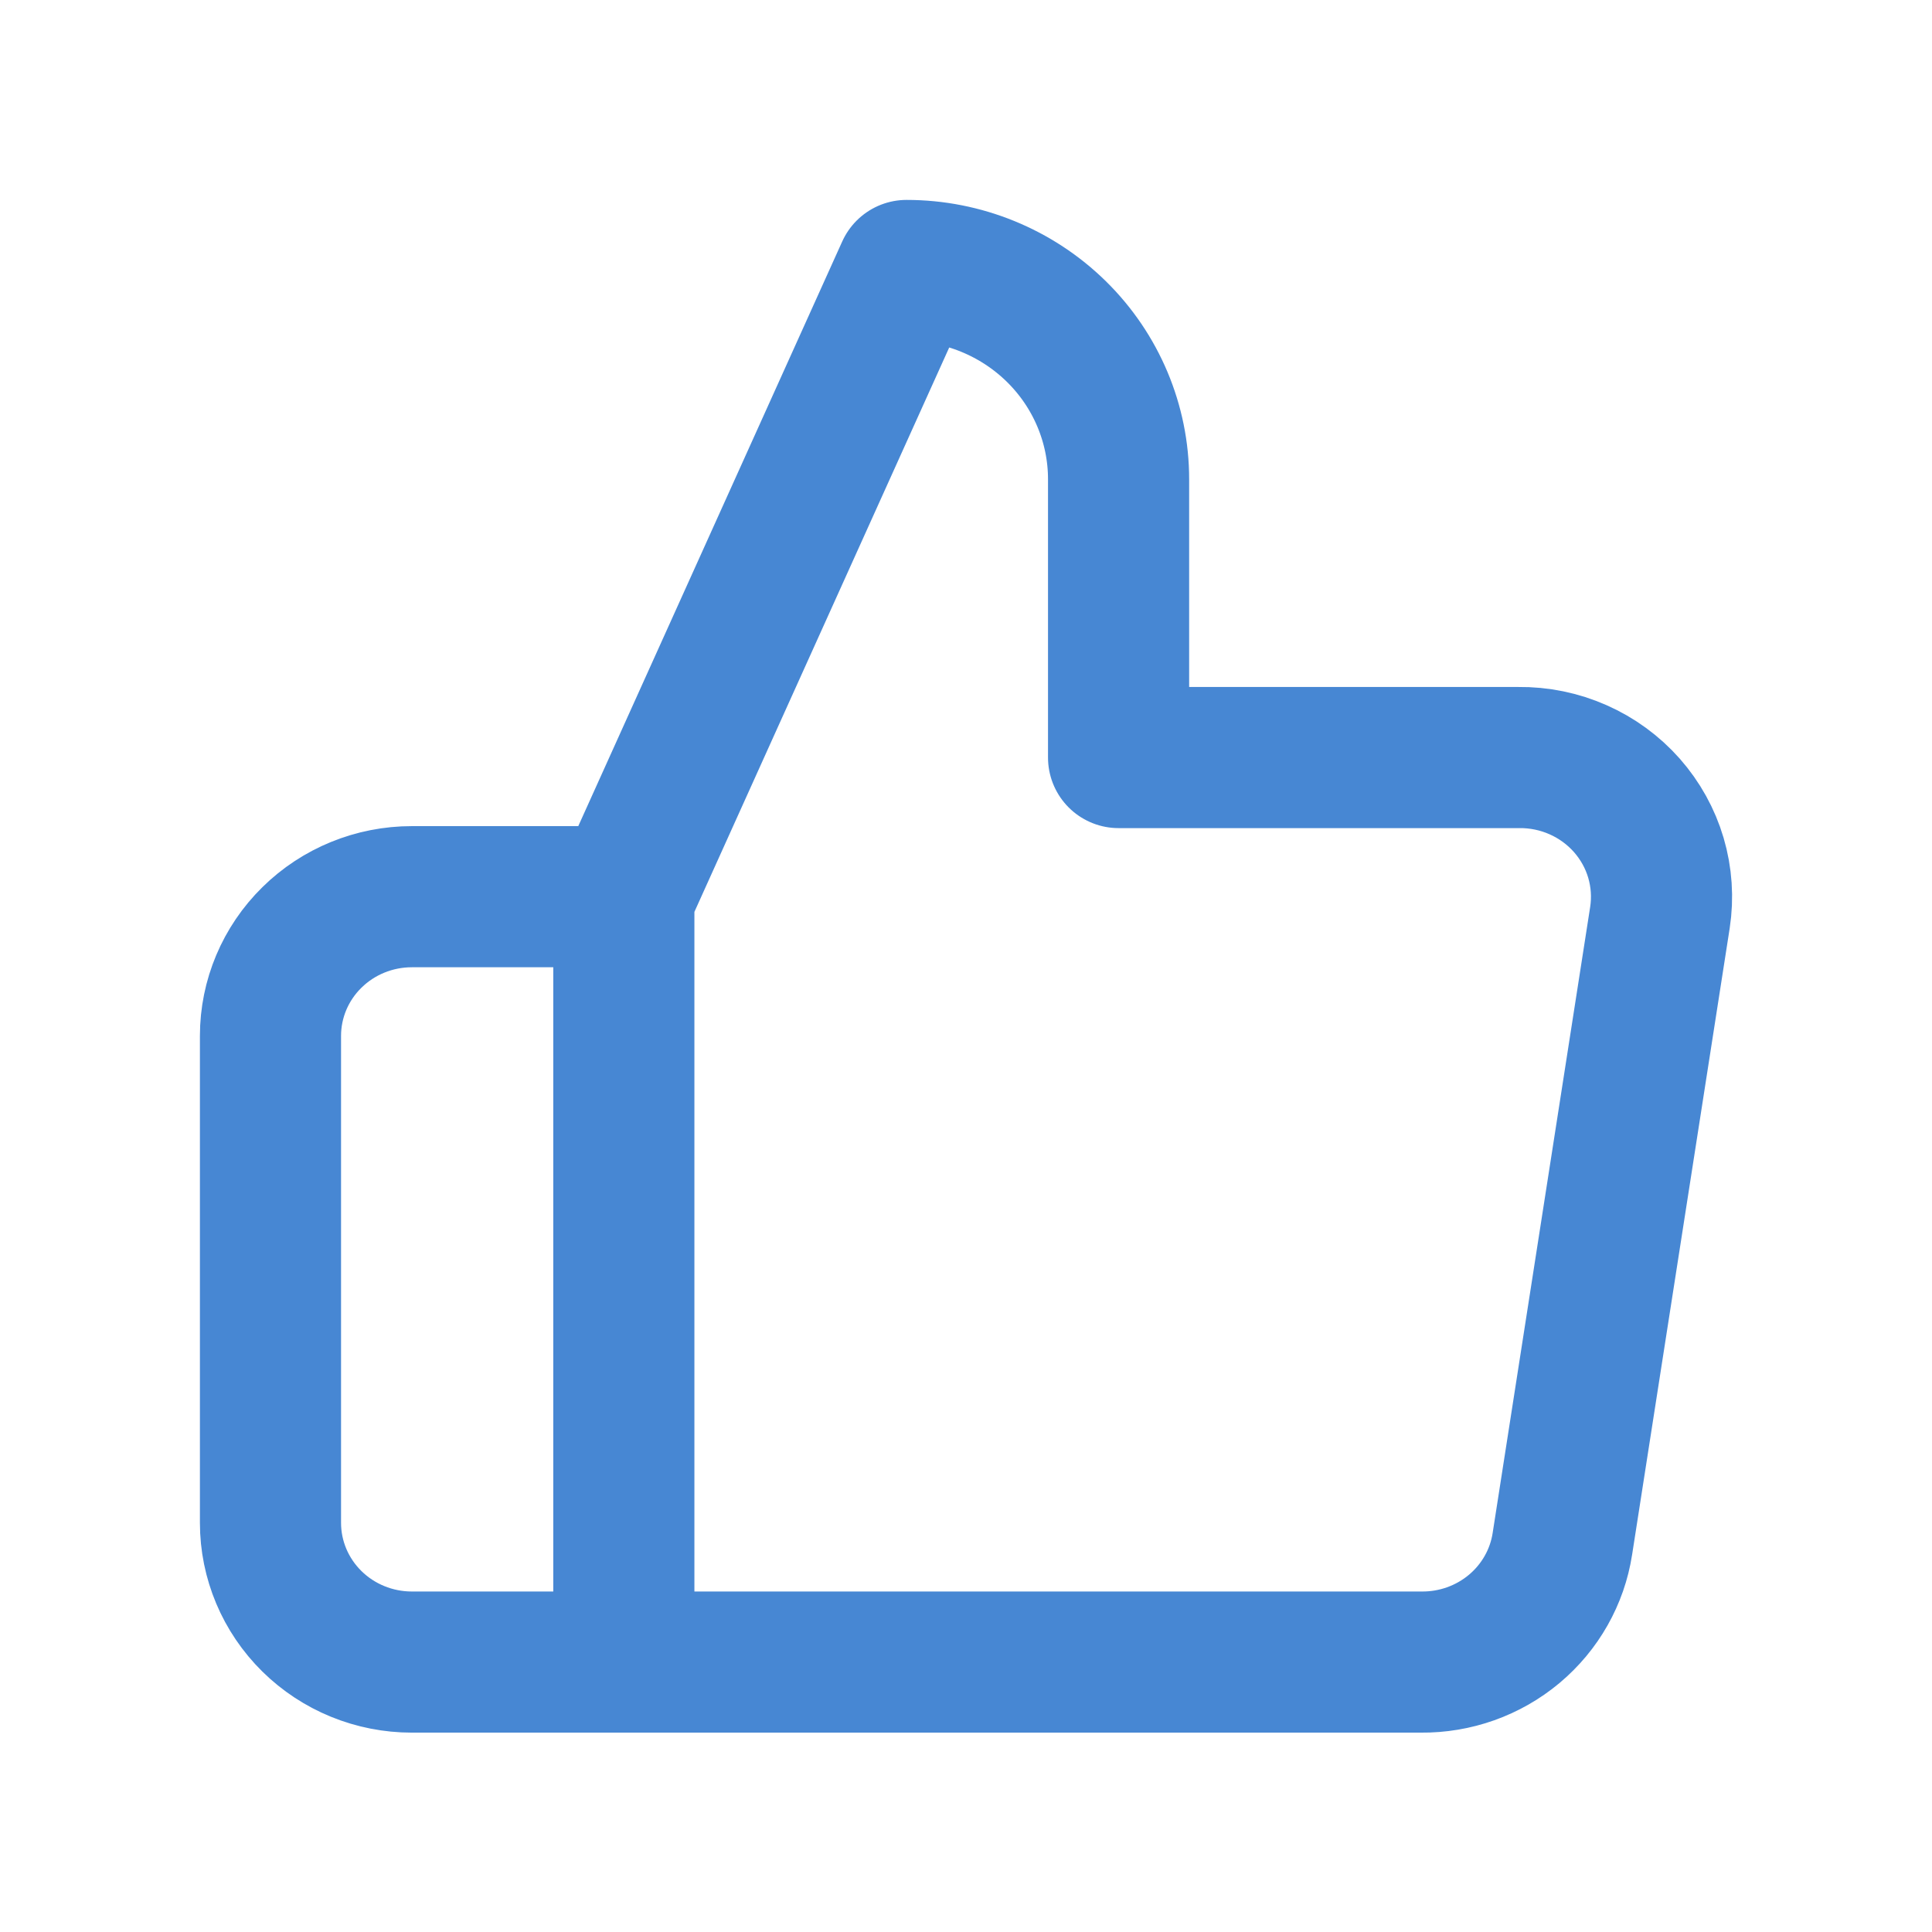
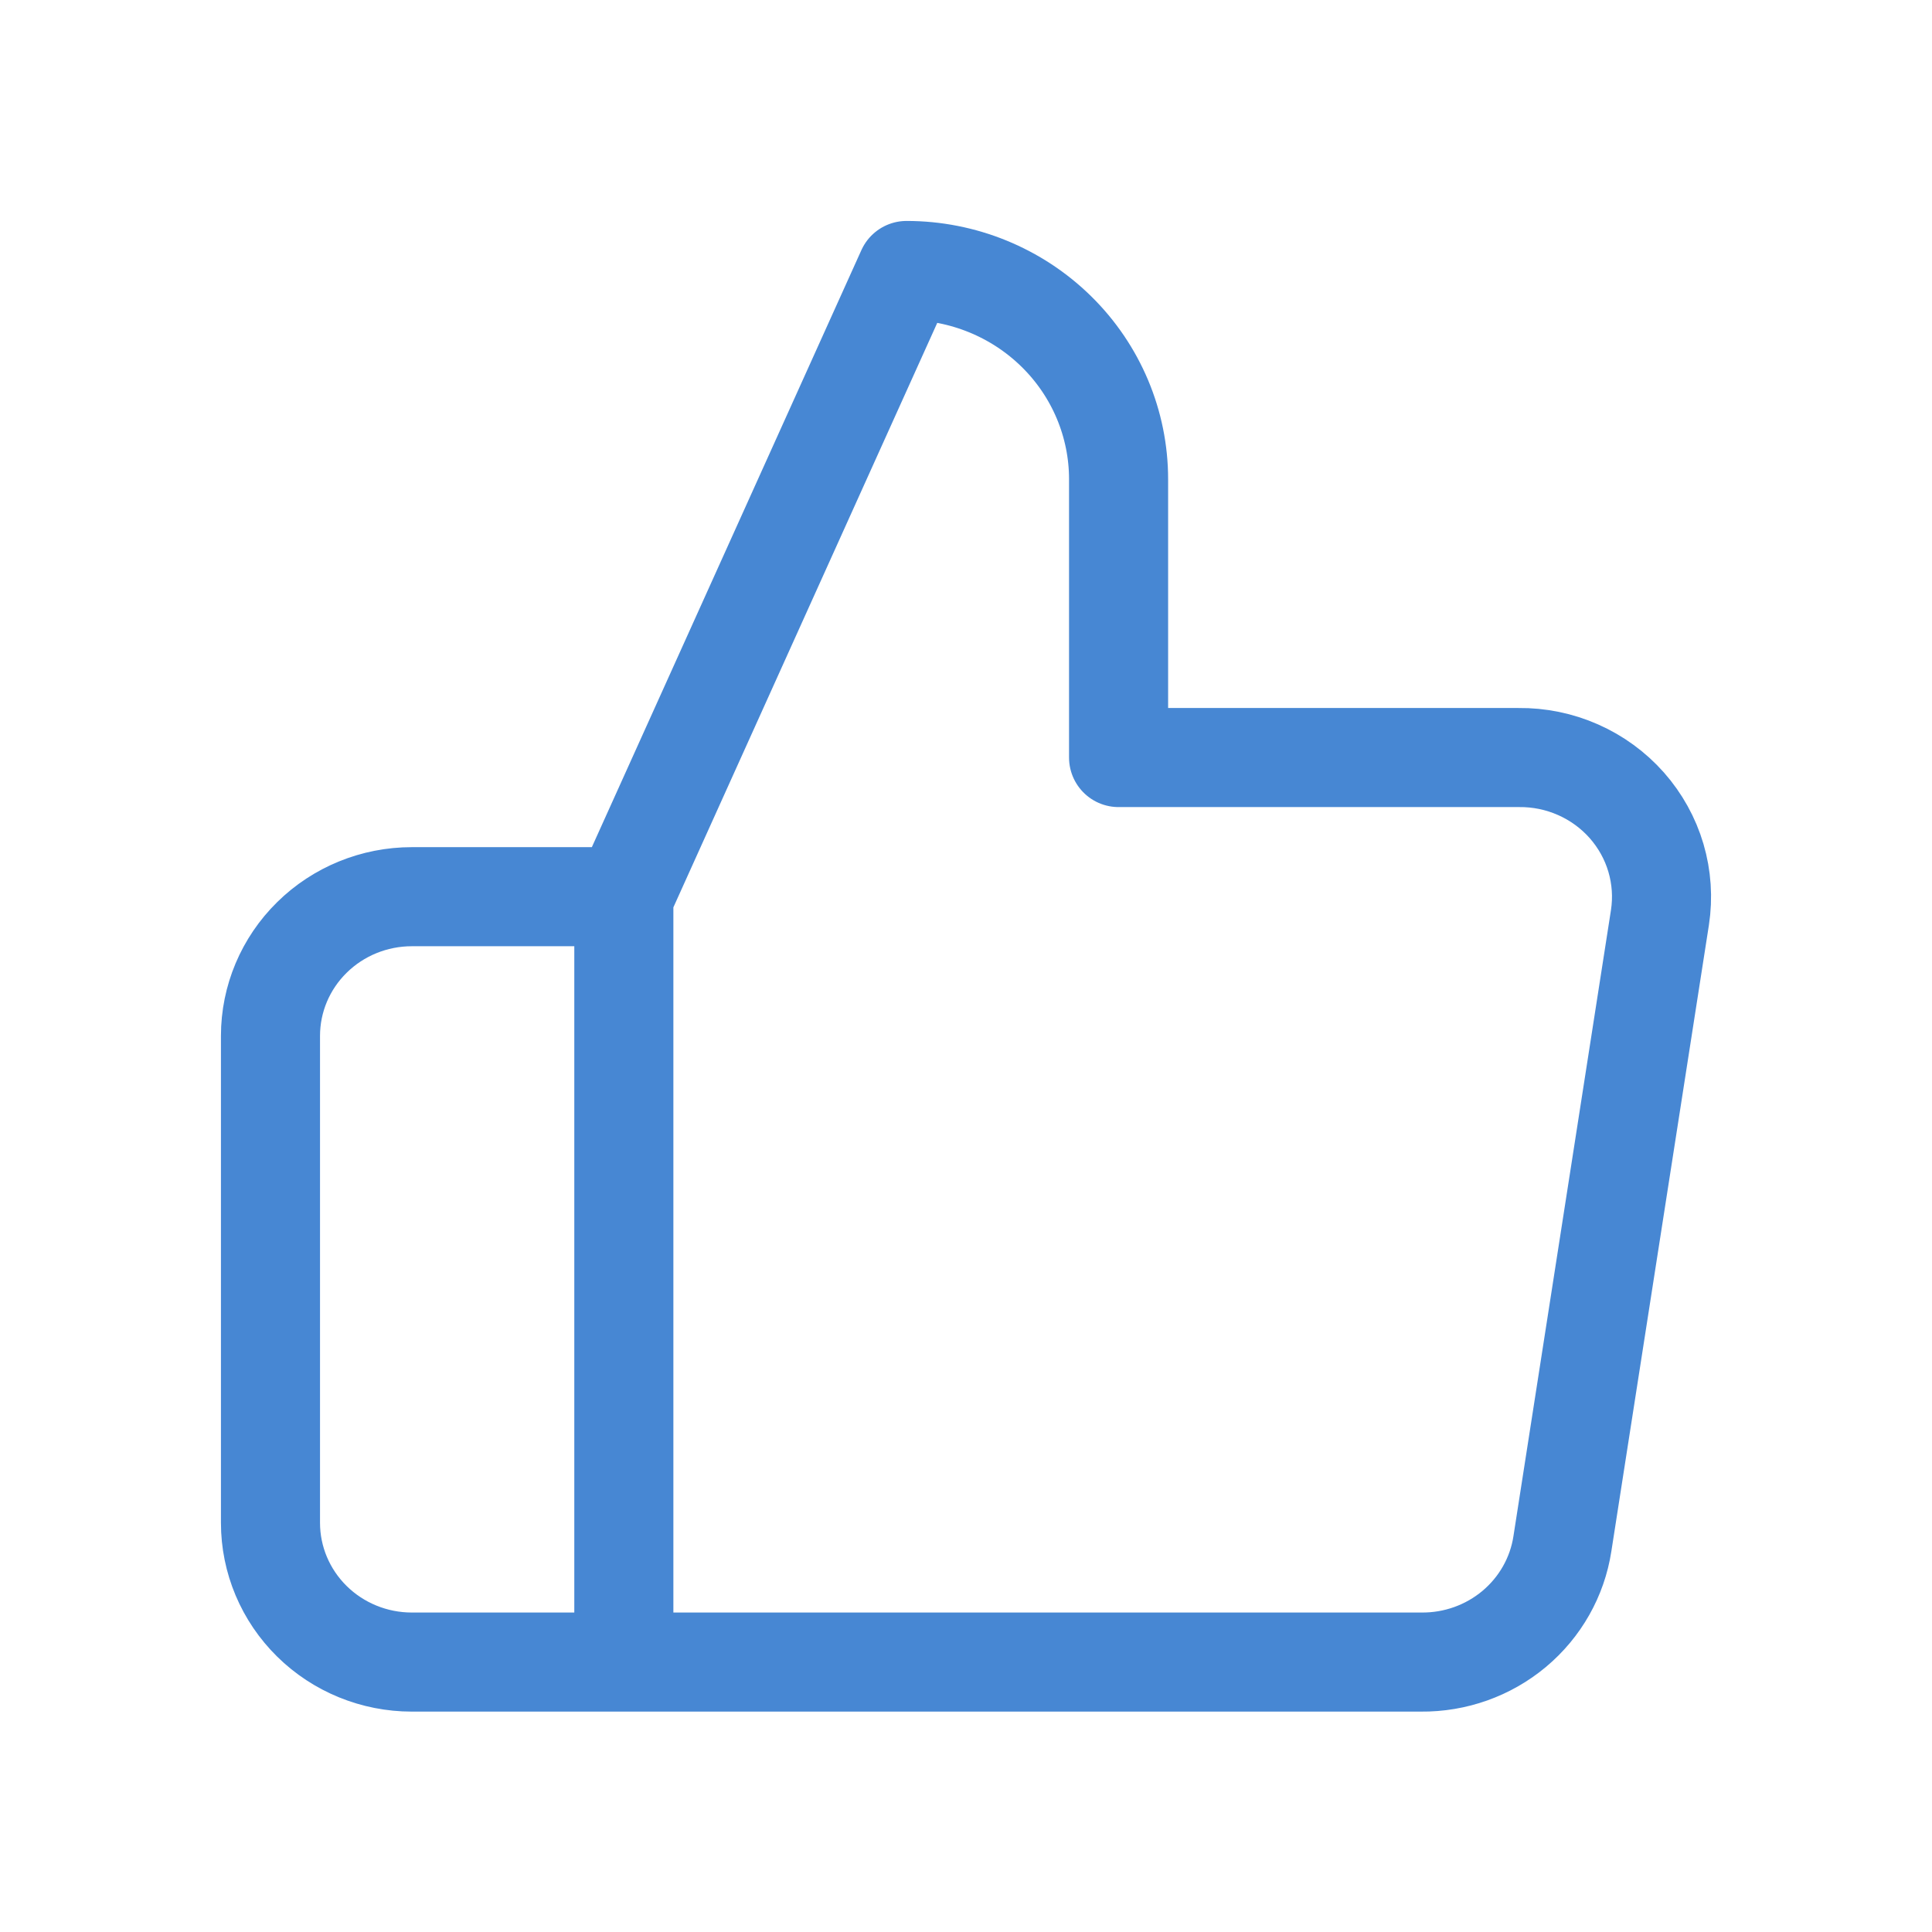
<svg xmlns="http://www.w3.org/2000/svg" width="39" height="39" viewBox="0 0 39 39" fill="none">
-   <path d="M12.593 33.551H8.313C7.556 33.551 6.831 33.255 6.296 32.728C5.761 32.201 5.46 31.486 5.46 30.741V20.91C5.46 20.165 5.761 19.45 6.296 18.924C6.831 18.397 7.556 18.101 8.313 18.101H12.593M22.58 15.292V9.674C22.58 8.556 22.129 7.484 21.326 6.694C20.523 5.904 19.435 5.46 18.3 5.46L12.593 18.101V33.551H28.686C29.374 33.558 30.041 33.321 30.566 32.882C31.09 32.443 31.436 31.833 31.539 31.163L33.508 18.522C33.57 18.119 33.542 17.708 33.427 17.317C33.312 16.926 33.111 16.565 32.84 16.257C32.568 15.95 32.232 15.704 31.855 15.538C31.478 15.371 31.068 15.287 30.654 15.292H22.58Z" stroke="#4787D3" stroke-width="2.849" stroke-linecap="round" stroke-linejoin="round" />
+   <path d="M12.593 33.551H8.313C7.556 33.551 6.831 33.255 6.296 32.728C5.761 32.201 5.46 31.486 5.46 30.741V20.91C5.46 20.165 5.761 19.45 6.296 18.924C6.831 18.397 7.556 18.101 8.313 18.101H12.593M22.58 15.292V9.674C22.58 8.556 22.129 7.484 21.326 6.694C20.523 5.904 19.435 5.46 18.3 5.46L12.593 18.101V33.551H28.686C29.374 33.558 30.041 33.321 30.566 32.882C31.09 32.443 31.436 31.833 31.539 31.163L33.508 18.522C33.57 18.119 33.542 17.708 33.427 17.317C33.312 16.926 33.111 16.565 32.84 16.257C32.568 15.95 32.232 15.704 31.855 15.538C31.478 15.371 31.068 15.287 30.654 15.292H22.58Z" stroke="#4787D3" stroke-width="2.0" stroke-linecap="round" stroke-linejoin="round" />
</svg>
